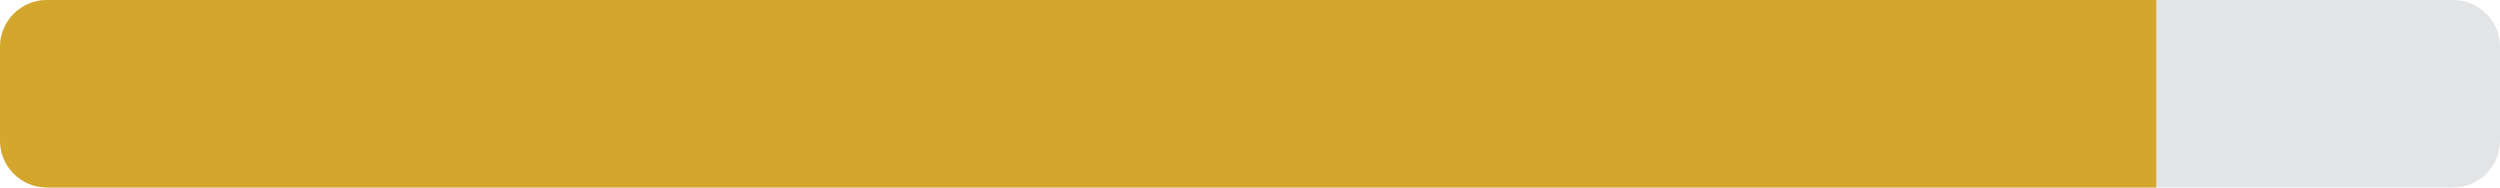
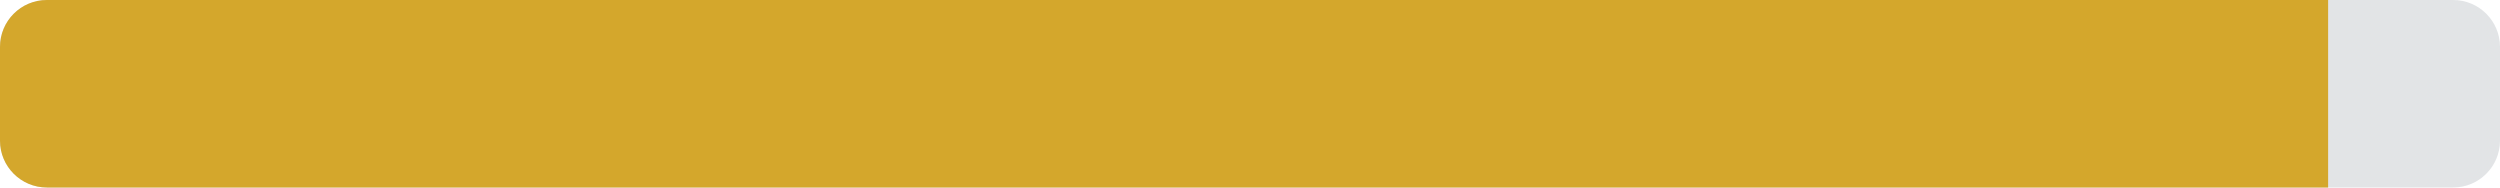
- <svg xmlns="http://www.w3.org/2000/svg" width="160" height="12" viewBox="0 0 160 12" role="img" aria-label="azure avm-res-compute-virtualmachine: 64 of 74 variables covered (partial)">
+ <svg xmlns="http://www.w3.org/2000/svg" width="160" height="12" viewBox="0 0 160 12" role="img" aria-label="azure avm-res-compute-virtualmachine: 69 of 74 variables covered (partial)">
  <clipPath id="r">
    <rect width="160" height="12" rx="3" />
  </clipPath>
  <g clip-path="url(#r)">
    <rect width="160" height="12" fill="#8c959f" fill-opacity="0.25" />
-     <rect width="138" height="12" fill="#d4a72c" />
+     <rect width="149" height="12" fill="#d4a72c" />
  </g>
</svg>
